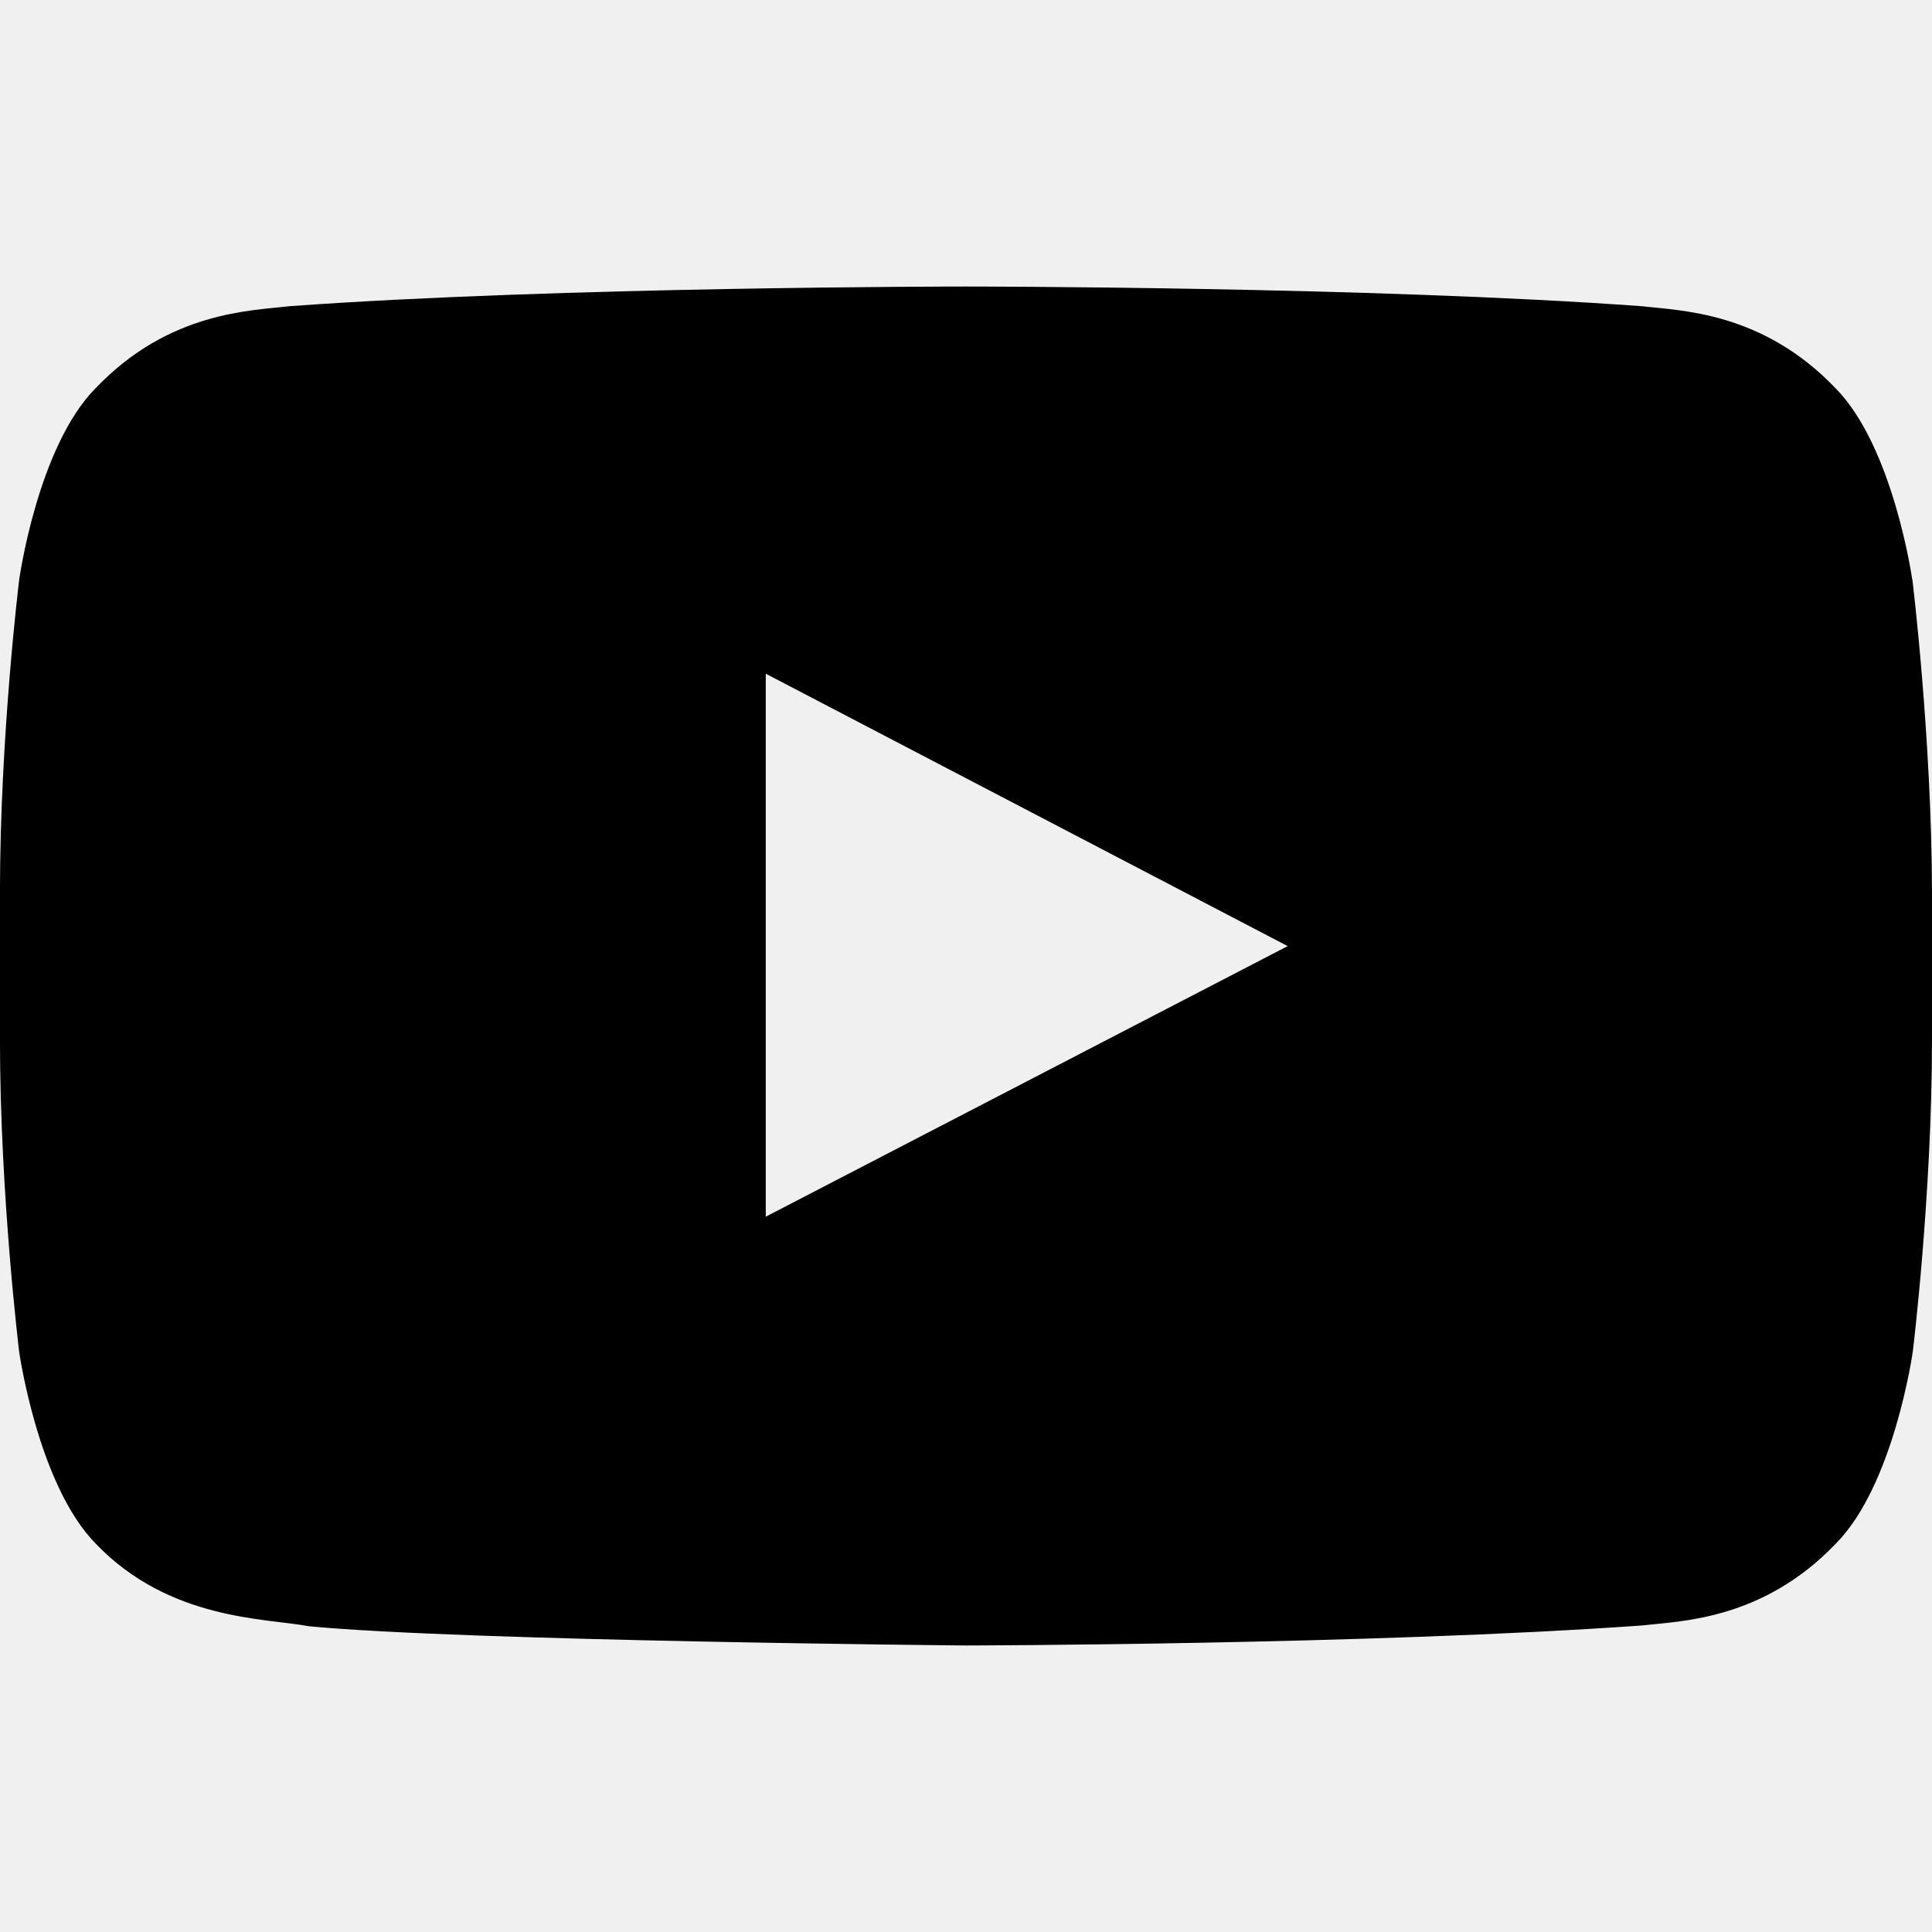
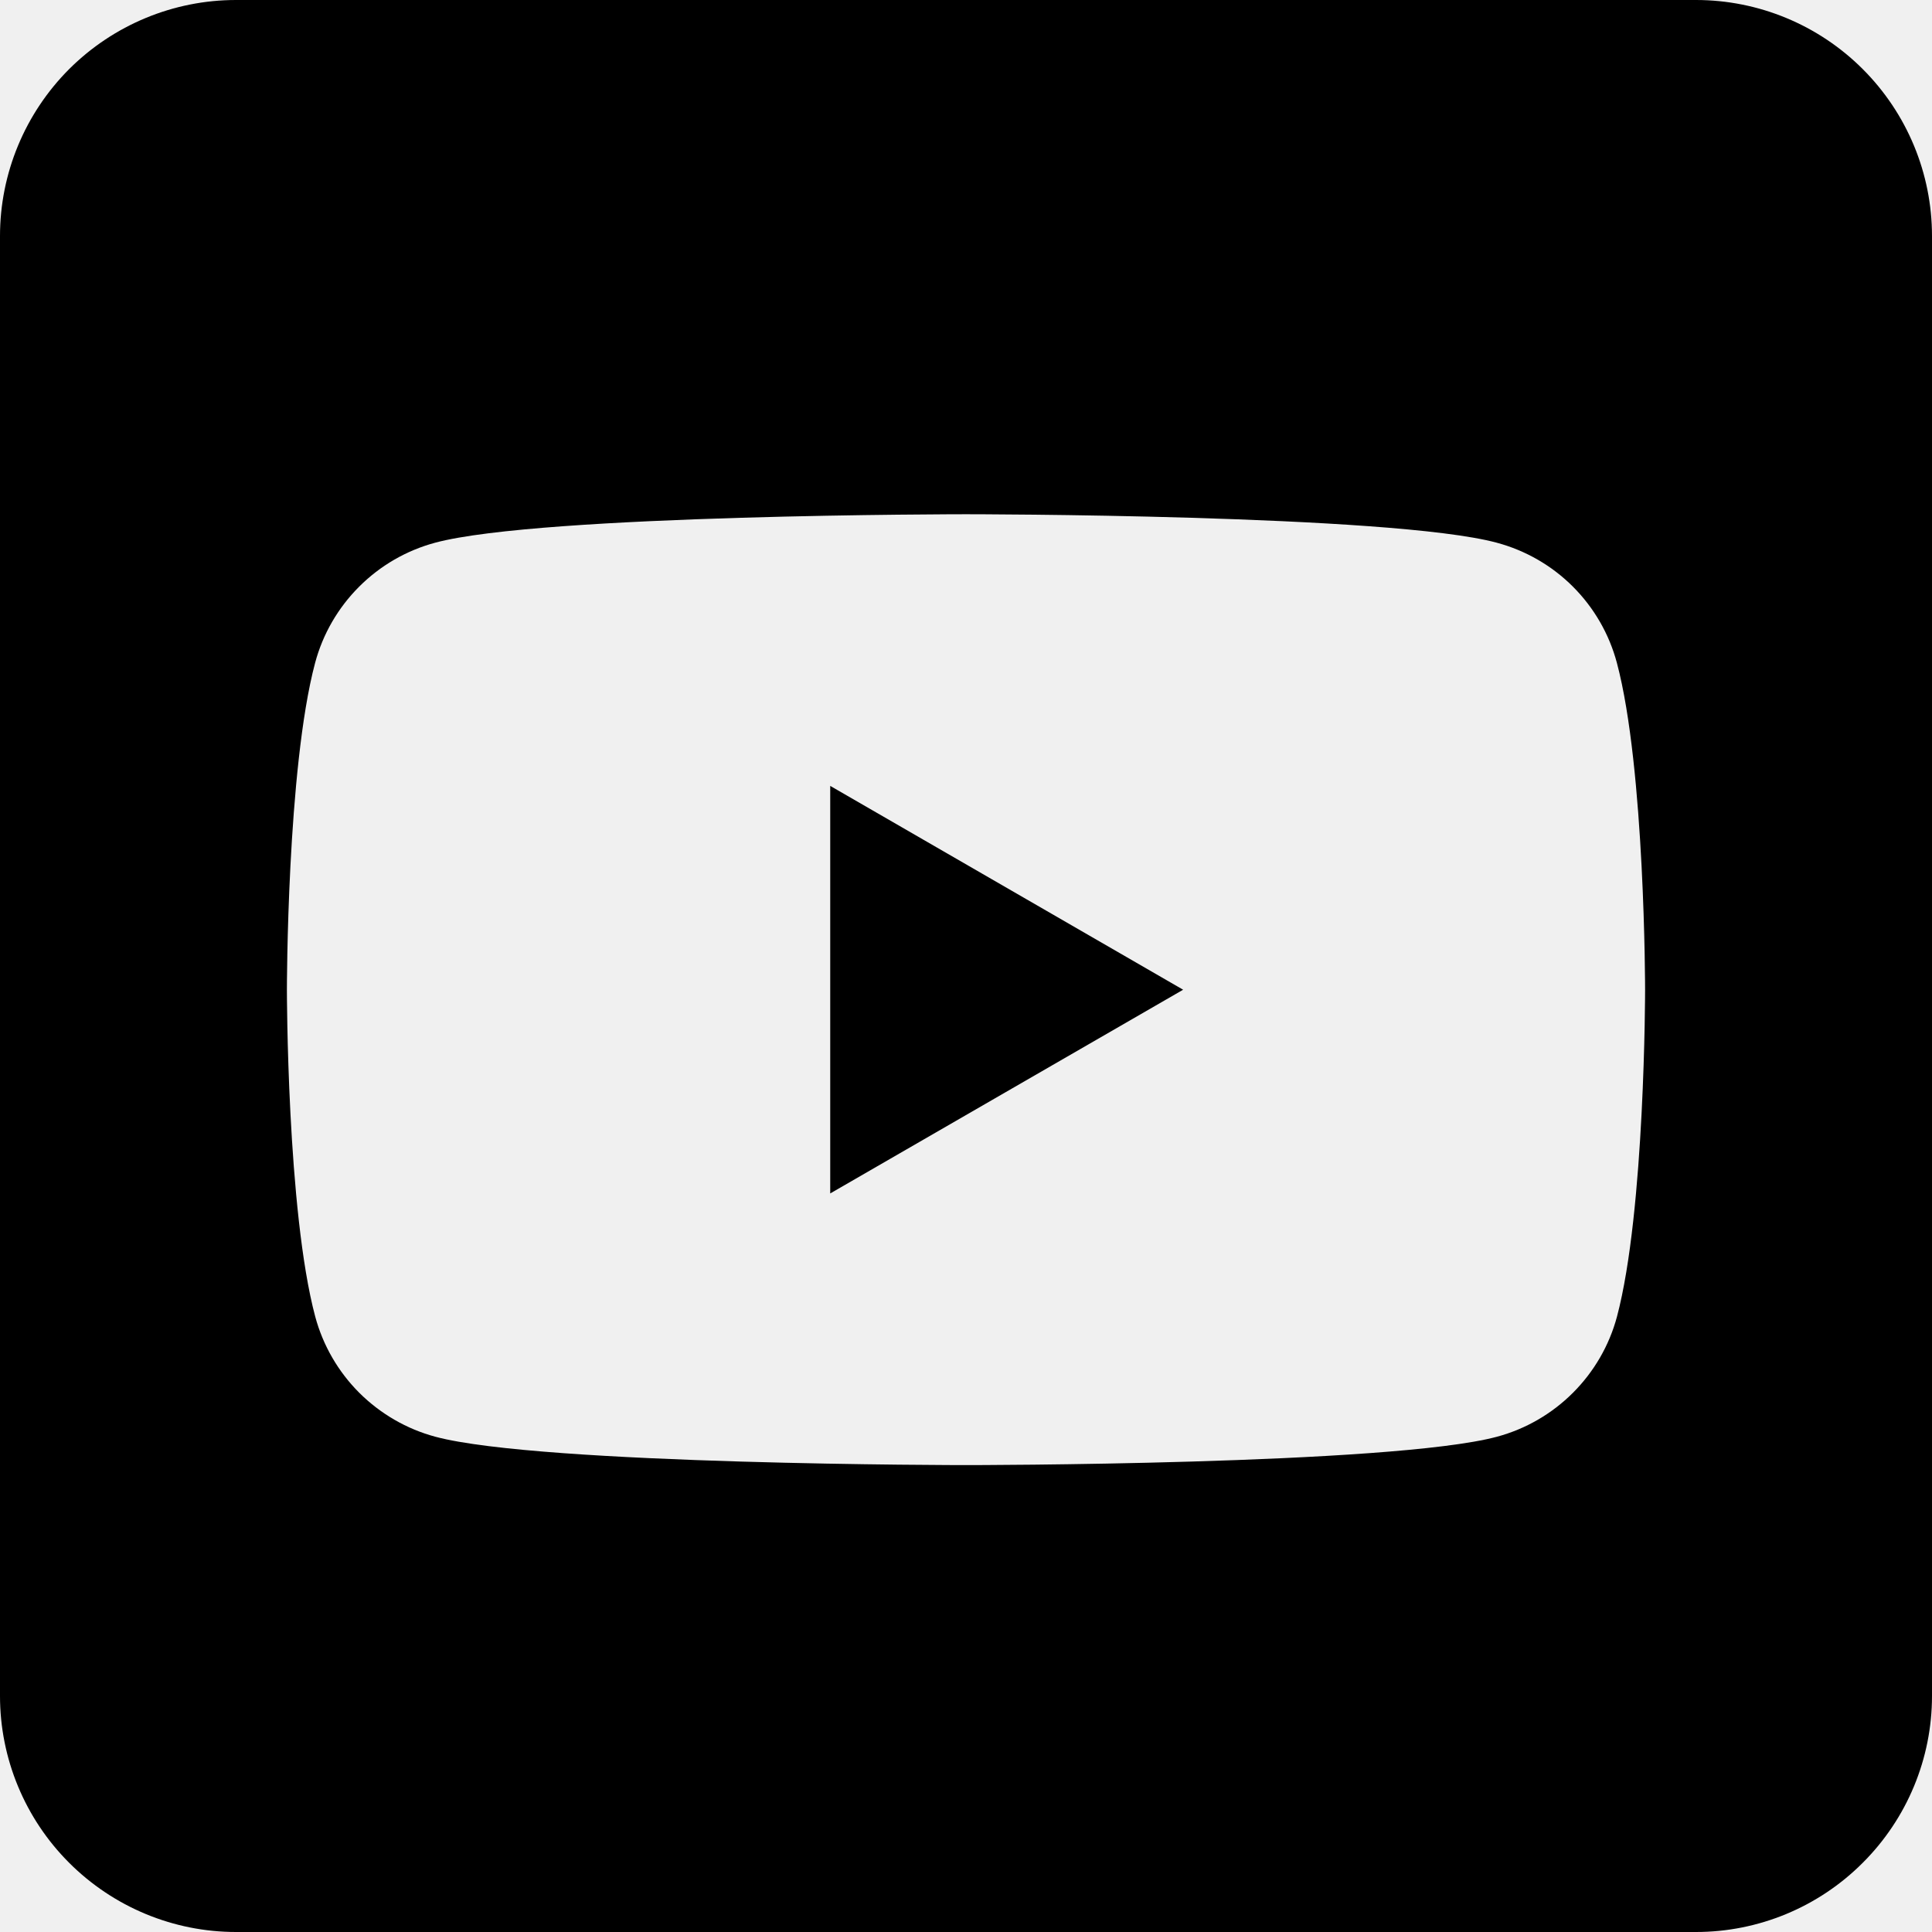
- <svg xmlns="http://www.w3.org/2000/svg" width="64" height="64" shape-rendering="geometricPrecision" text-rendering="geometricPrecision" image-rendering="optimizeQuality" fill-rule="evenodd" clip-rule="evenodd" viewBox="0 0 640 640">
-   <path d="M633.468 192.038s-6.248-44.115-25.477-63.485c-24.366-25.477-51.65-25.642-64.123-27.118-89.493-6.52-223.904-6.52-223.904-6.52h-.236s-134.352 0-223.893 6.52c-12.52 1.523-39.768 1.63-64.123 27.118-19.24 19.37-25.358 63.485-25.358 63.485S-.012 243.806-.012 295.681v48.509c0 51.768 6.366 103.643 6.366 103.643s6.248 44.114 25.358 63.52c24.355 25.477 56.363 24.65 70.655 27.367 51.237 4.89 217.644 6.366 217.644 6.366s134.529-.237 224.022-6.638c12.52-1.477 39.756-1.63 64.123-27.119 19.24-19.37 25.476-63.532 25.476-63.532S640 396.03 640 344.154v-48.508c-.13-51.769-6.497-103.643-6.497-103.643l-.035.035zm-379.8 211.007V223.173L426.56 313.41l-172.892 89.635z" />
+ <svg xmlns="http://www.w3.org/2000/svg" width="18" height="18" viewBox="0 0 18 18" fill="none">
+   <g clip-path="url(#clip0_52_135)">
+     <path fill-rule="evenodd" clip-rule="evenodd" d="M7.735 11.119V7.322L11.023 9.221L7.735 11.119ZM15.064 6.175C14.992 5.906 14.851 5.662 14.654 5.465C14.458 5.269 14.213 5.128 13.944 5.056C12.958 4.791 9 4.791 9 4.791C9 4.791 5.042 4.791 4.055 5.056C3.787 5.128 3.543 5.269 3.346 5.466C3.15 5.662 3.008 5.906 2.936 6.175C2.673 7.161 2.673 9.221 2.673 9.221C2.673 9.221 2.673 11.28 2.937 12.267C3.009 12.535 3.151 12.78 3.347 12.976C3.544 13.172 3.788 13.314 4.057 13.386C5.043 13.65 9.001 13.65 9.001 13.65C9.001 13.65 12.959 13.65 13.946 13.386C14.214 13.314 14.458 13.173 14.655 12.976C14.851 12.78 14.993 12.536 15.065 12.267C15.327 11.28 15.327 9.221 15.327 9.221C15.327 9.221 15.327 7.161 15.064 6.175ZM15.801 0C16.384 0 16.943 0.232 17.355 0.644C17.768 1.057 18 1.616 18 2.199V15.801C18 16.384 17.768 16.943 17.355 17.355C16.943 17.768 16.384 18 15.801 18H2.199C1.616 18 1.057 17.768 0.644 17.355C0.232 16.943 0 16.384 0 15.801L0 2.199C0 1.616 0.232 1.057 0.644 0.644C1.057 0.232 1.616 0 2.199 0L15.801 0Z" fill="black" />
+   </g>
+   <defs>
+     <clipPath id="clip0_52_135">
+       <rect width="18" height="18" fill="white" />
+     </clipPath>
+   </defs>
</svg>
